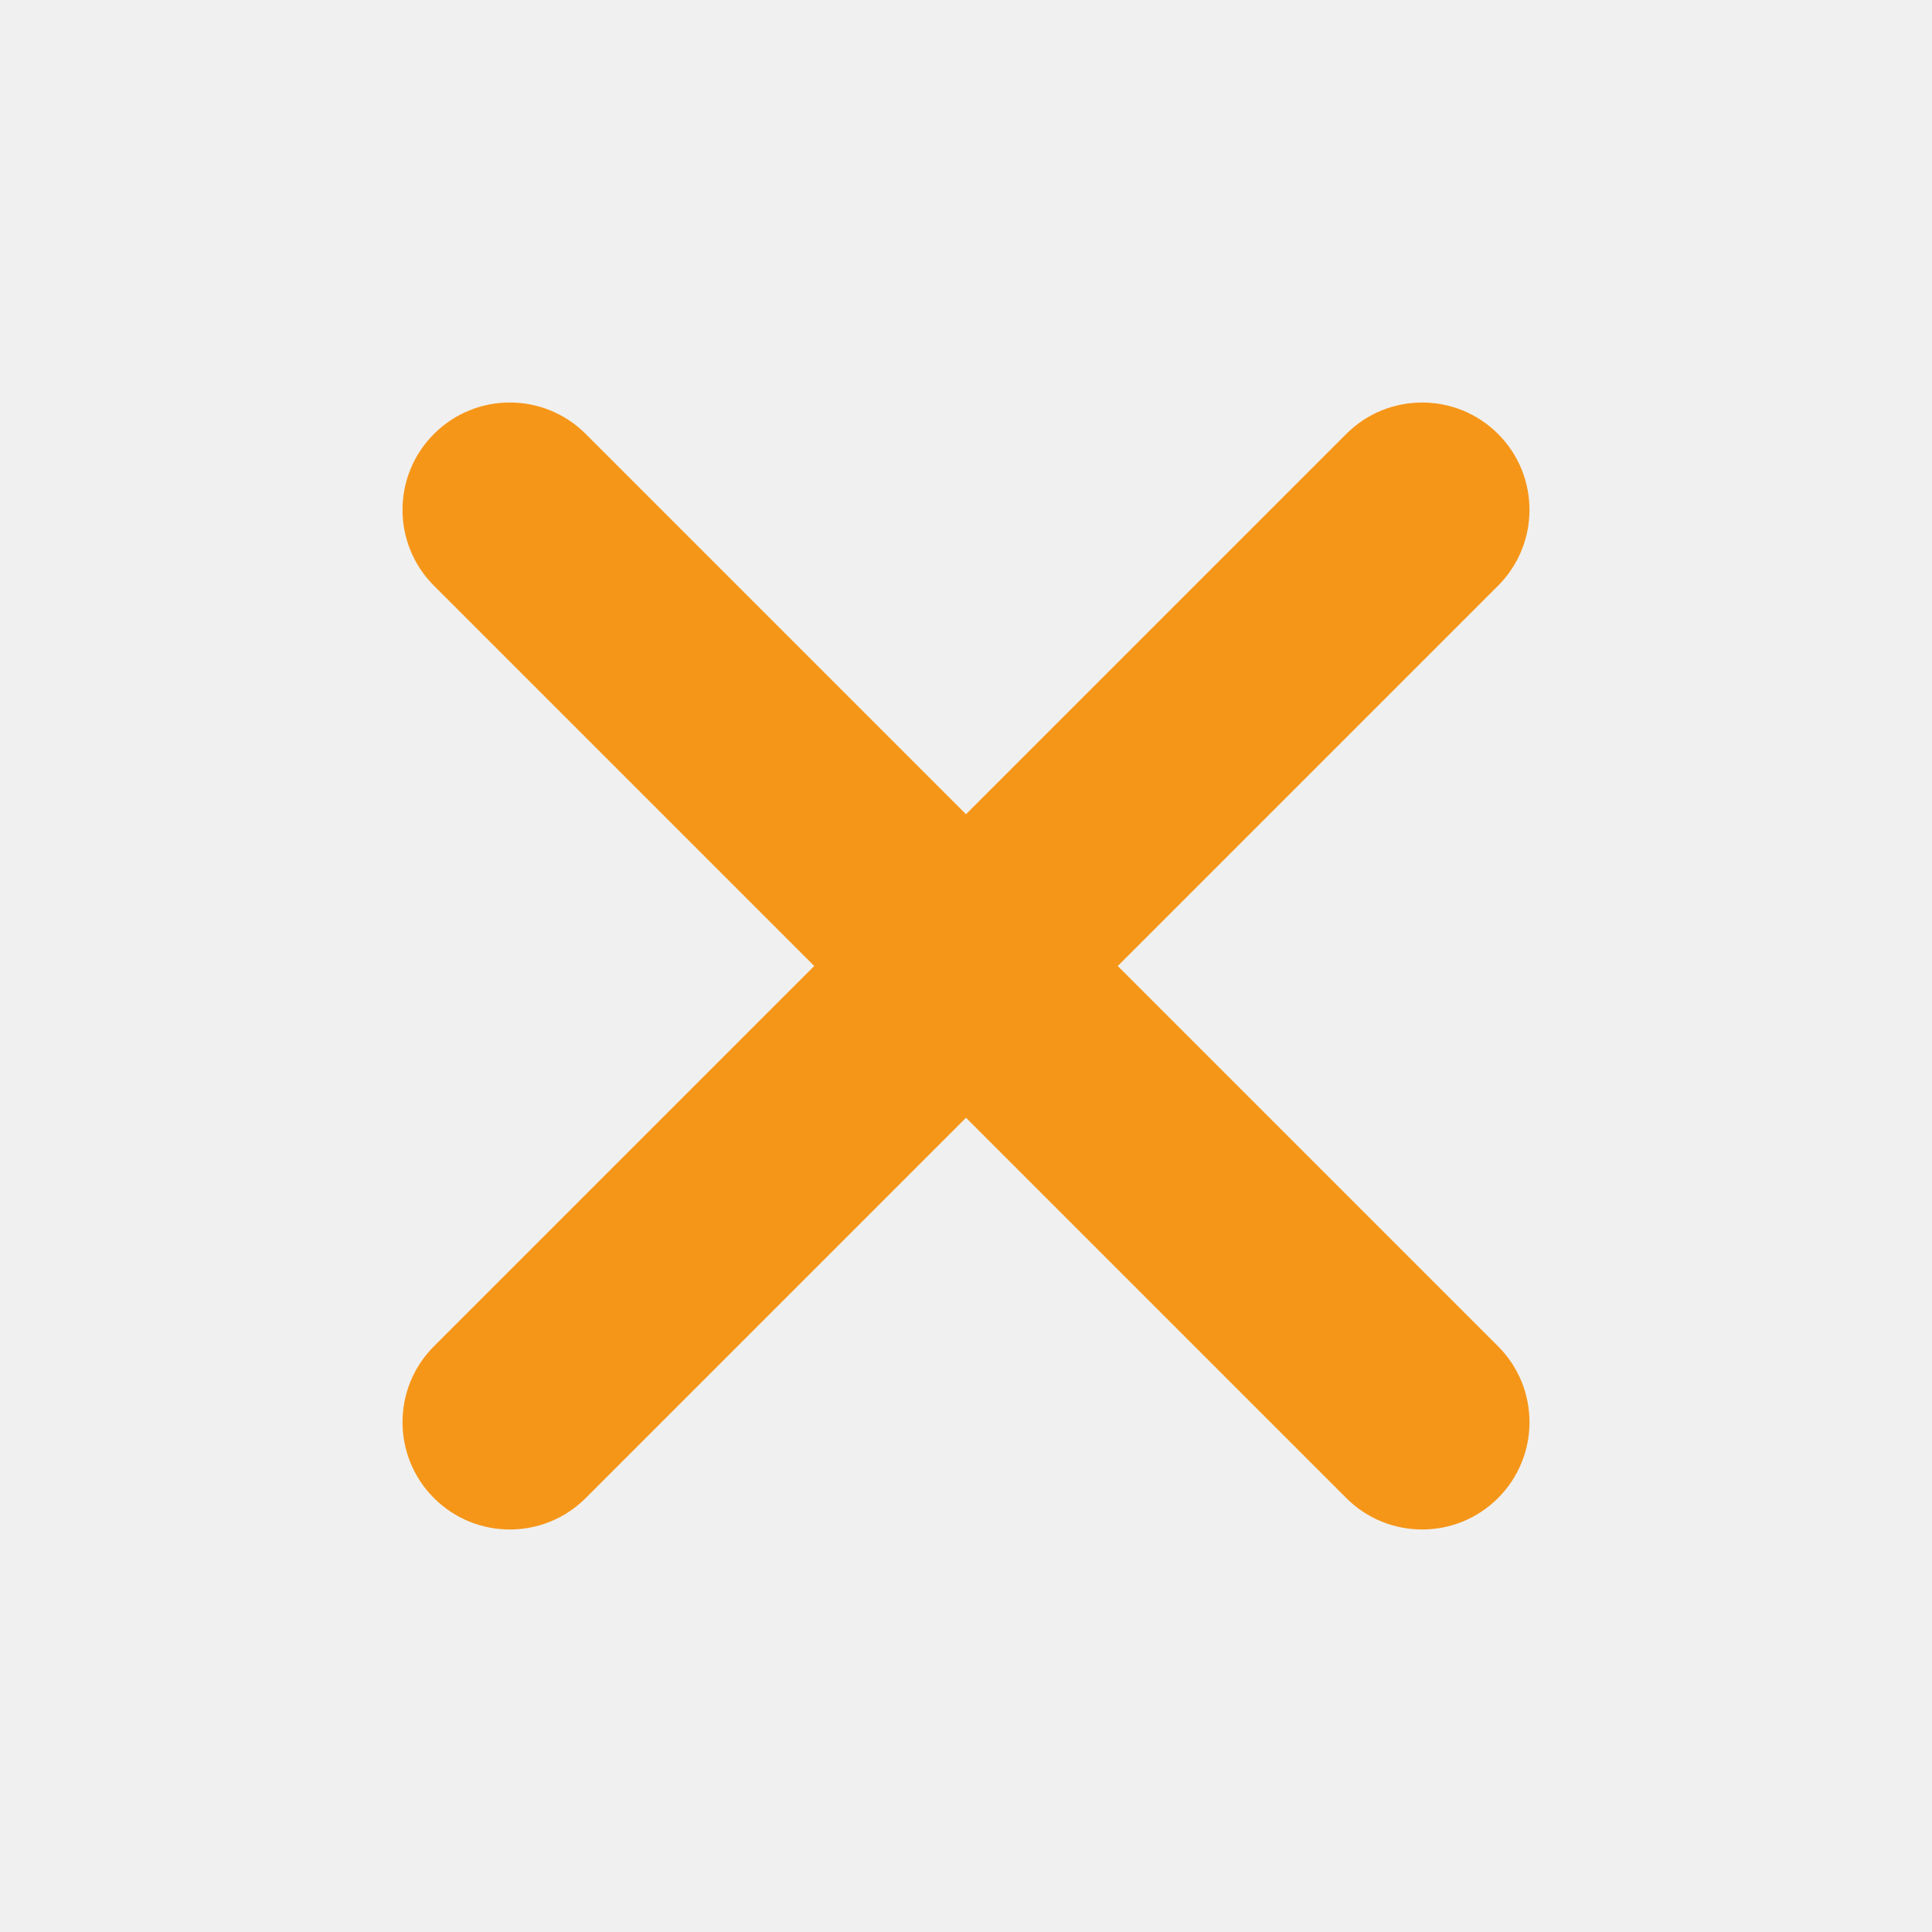
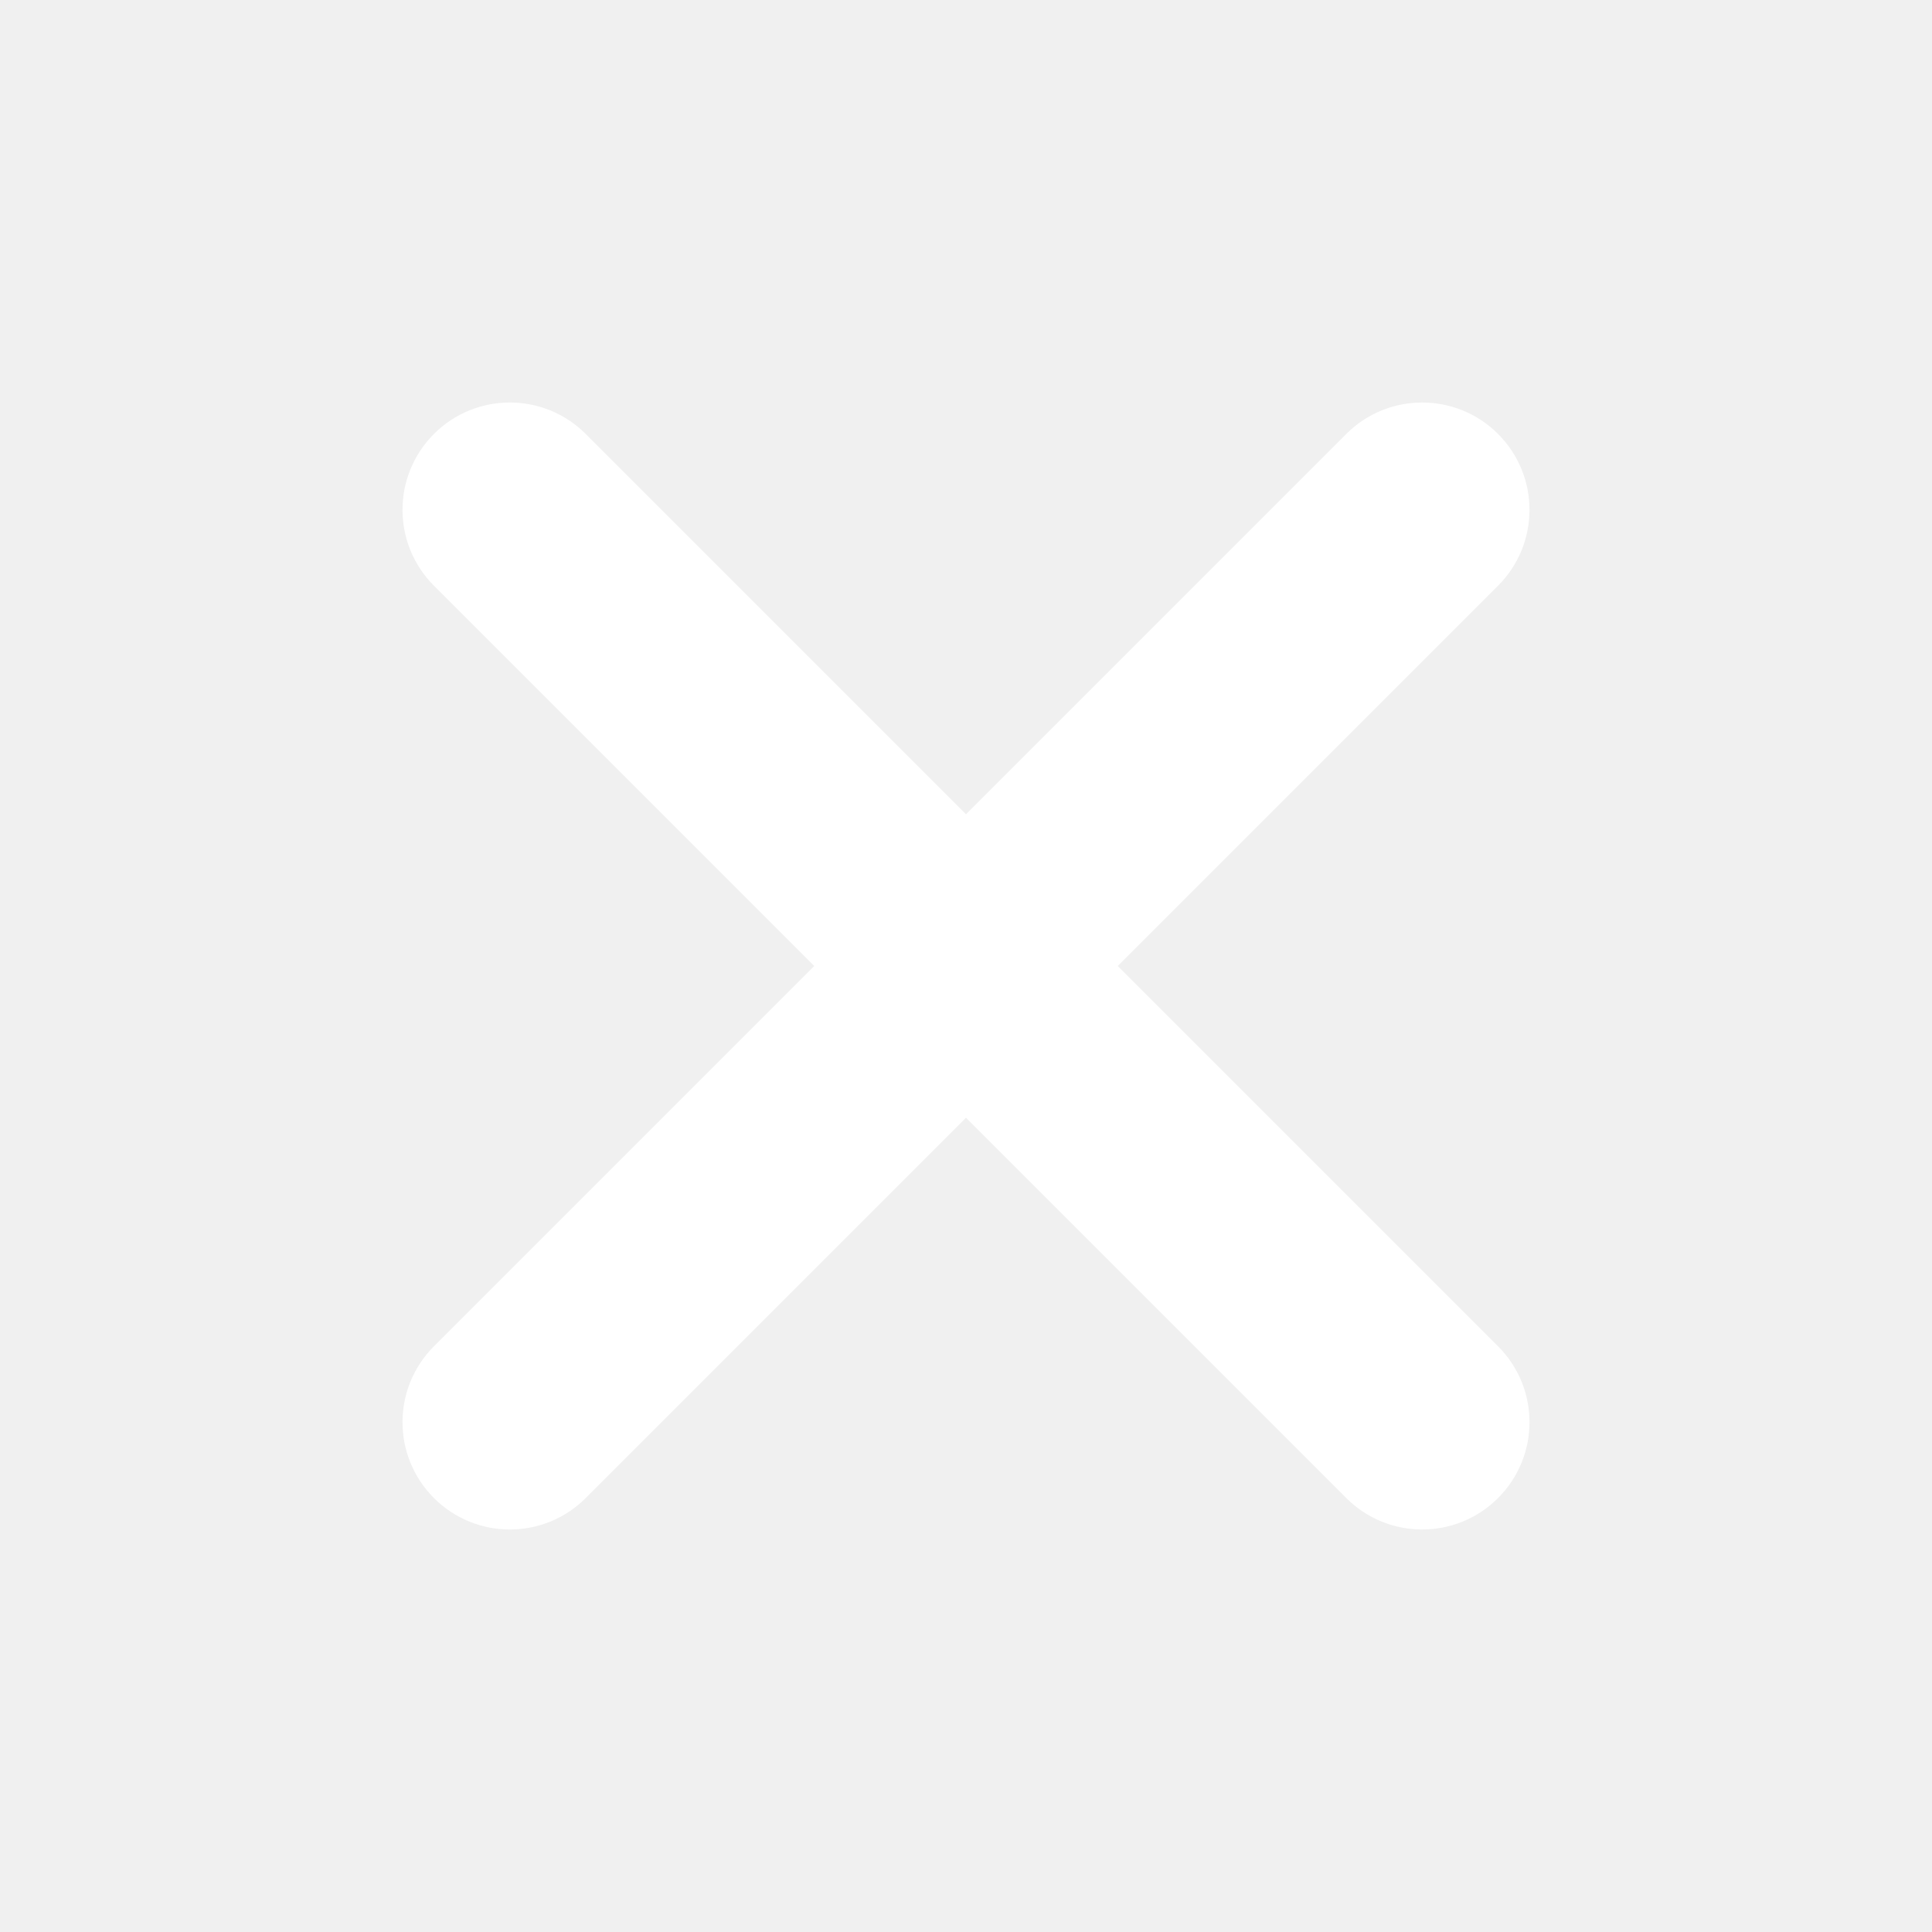
- <svg xmlns="http://www.w3.org/2000/svg" fill="#F69618" viewBox="0 0 72 72" width="42px" height="42px">
+ <svg xmlns="http://www.w3.org/2000/svg" fill="#fff" viewBox="0 0 72 72" width="42px" height="42px">
  <path d="M 19 15 C 17.977 15 16.952 15.391 16.172 16.172 C 14.61 17.734 14.61 20.266 16.172 21.828 L 30.344 36 L 16.172 50.172 C 14.61 51.734 14.61 54.266 16.172 55.828 C 16.952 56.608 17.977 57 19 57 C 20.023 57 21.048 56.609 21.828 55.828 L 36 41.656 L 50.172 55.828 C 51.732 57.39 54.267 57.39 55.828 55.828 C 57.391 54.265 57.391 51.735 55.828 50.172 L 41.656 36 L 55.828 21.828 C 57.39 20.266 57.39 17.734 55.828 16.172 C 54.268 14.611 51.732 14.61 50.172 16.172 L 36 30.344 L 21.828 16.172 C 21.048 15.392 20.023 15 19 15 z" />
</svg>
